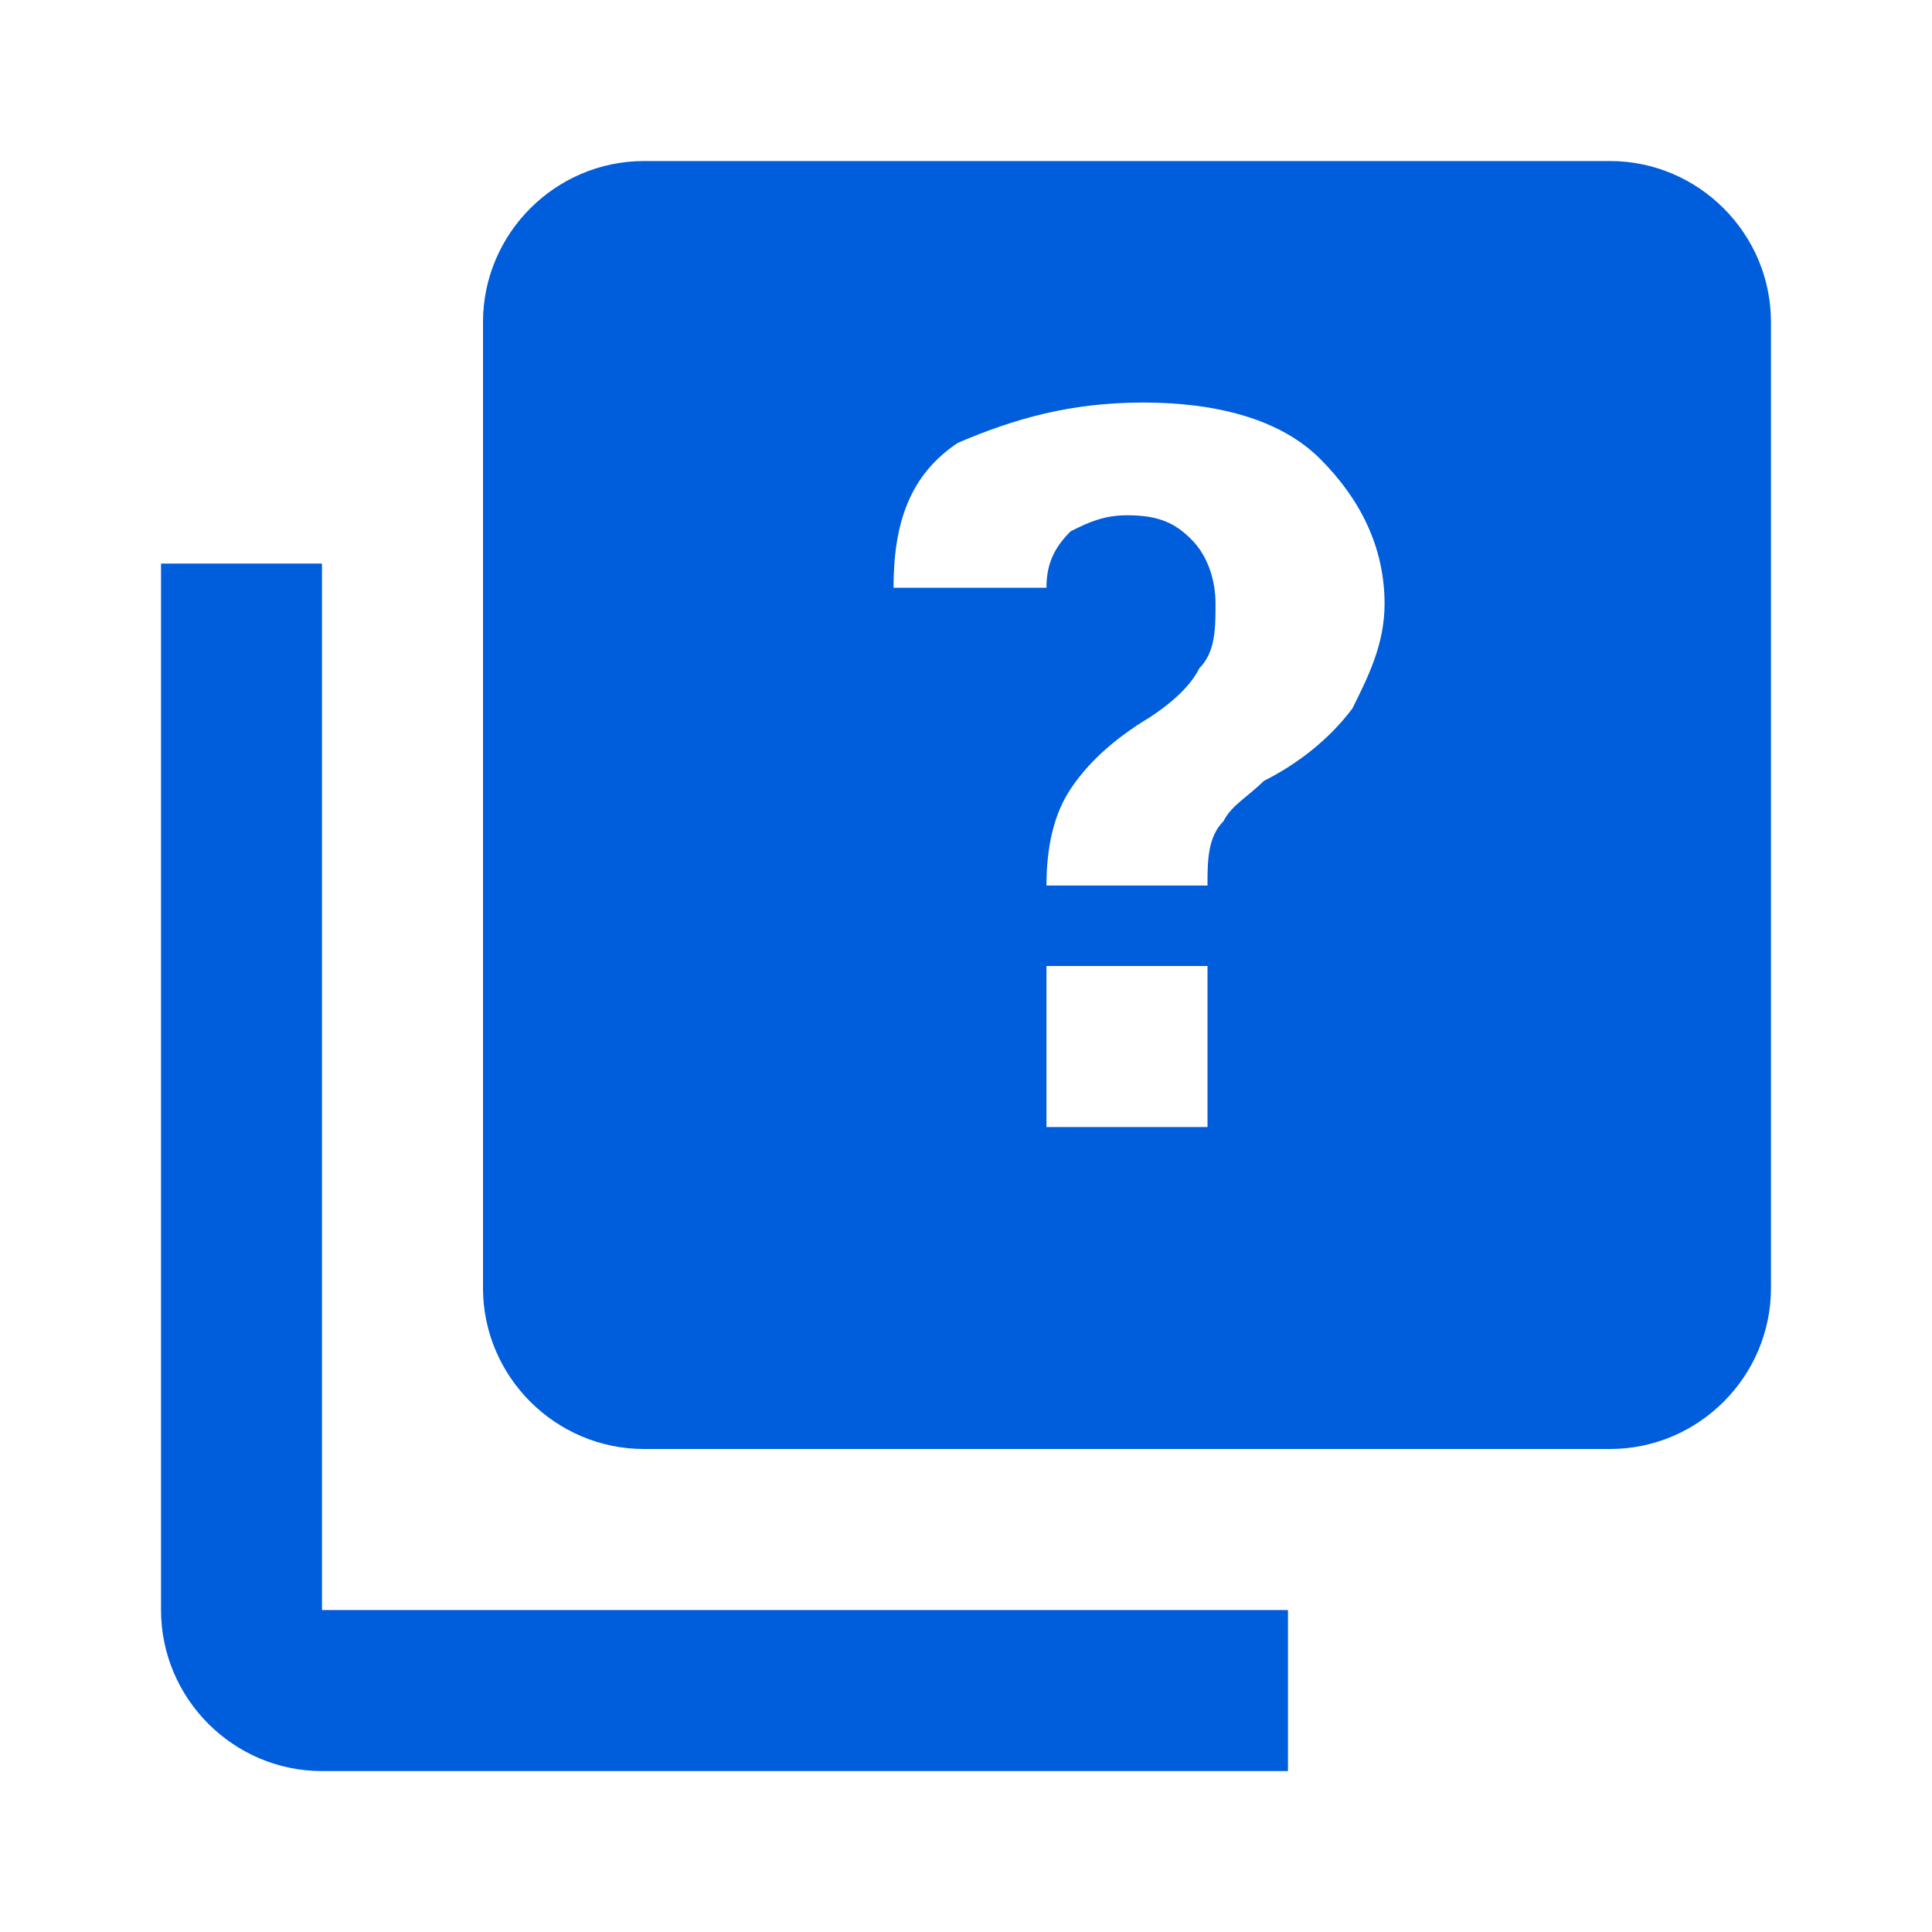
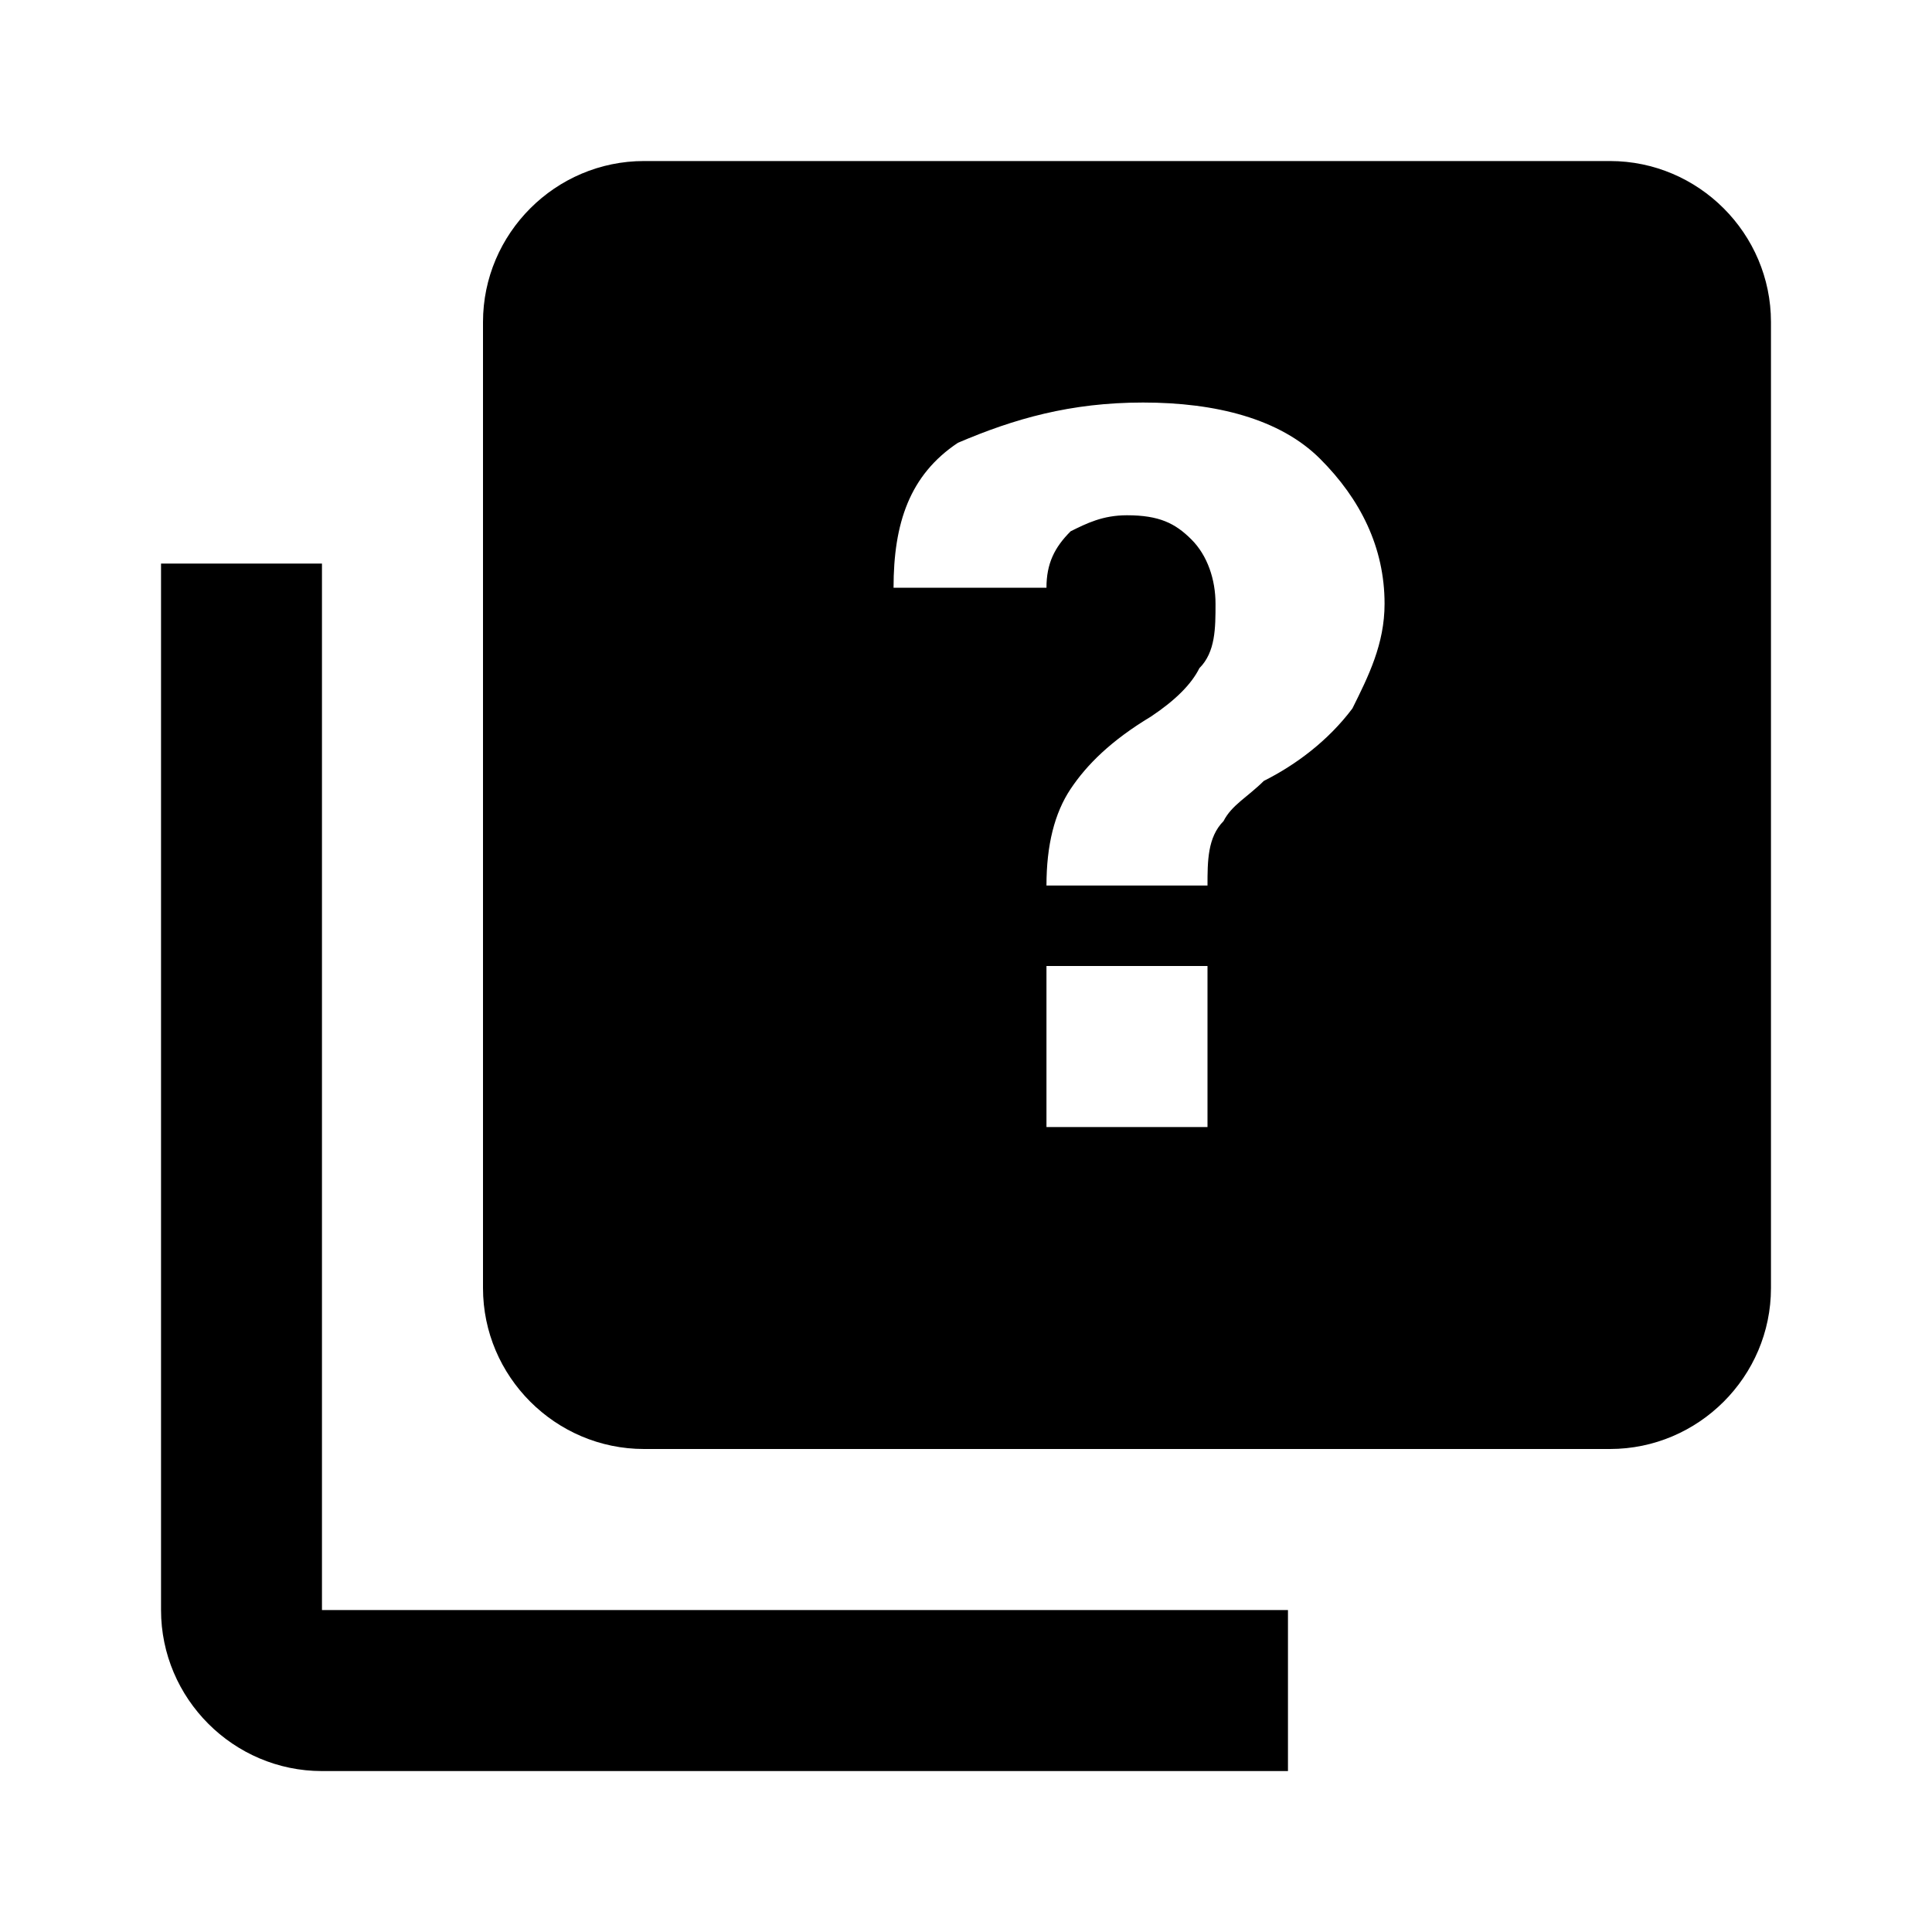
- <svg xmlns="http://www.w3.org/2000/svg" width="20" height="20" viewBox="0 0 20 20" fill="none">
-   <path d="M13.333 16.667V18.334H3.333C2.417 18.334 1.667 17.584 1.667 16.667V5.834H3.333V16.667H13.333ZM16.666 1.667H6.667C5.75 1.667 5 2.417 5 3.334V13.334C5 14.25 5.75 15 6.667 15H16.666C17.583 15 18.333 14.25 18.333 13.334V3.334C18.333 2.417 17.583 1.667 16.666 1.667ZM12.5 11.667H10.833V10H12.5V11.667ZM14 7.334C13.75 7.667 13.416 7.917 13.083 8.084C12.916 8.25 12.75 8.334 12.666 8.5C12.5 8.667 12.5 8.917 12.5 9.167H10.833C10.833 8.75 10.916 8.417 11.083 8.167C11.25 7.917 11.5 7.667 11.916 7.417C12.166 7.25 12.333 7.084 12.416 6.917C12.583 6.75 12.583 6.5 12.583 6.25C12.583 6 12.5 5.75 12.333 5.584C12.166 5.417 12 5.334 11.666 5.334C11.416 5.334 11.25 5.417 11.083 5.5C10.916 5.667 10.833 5.834 10.833 6.084H9.25C9.25 5.417 9.416 4.917 9.916 4.584C10.5 4.334 11.083 4.167 11.833 4.167C12.583 4.167 13.25 4.334 13.666 4.75C14.083 5.167 14.333 5.667 14.333 6.25C14.333 6.667 14.166 7 14 7.334Z" fill="#005DDB" />
+ <svg xmlns="http://www.w3.org/2000/svg" width="20" height="20" viewBox="0 0 20 20">
+   <path d="M13.333 16.667V18.334H3.333C2.417 18.334 1.667 17.584 1.667 16.667V5.834H3.333V16.667H13.333ZM16.666 1.667H6.667C5.75 1.667 5 2.417 5 3.334V13.334C5 14.25 5.75 15 6.667 15H16.666C17.583 15 18.333 14.25 18.333 13.334V3.334C18.333 2.417 17.583 1.667 16.666 1.667ZM12.5 11.667H10.833V10H12.5V11.667ZM14 7.334C13.75 7.667 13.416 7.917 13.083 8.084C12.916 8.25 12.75 8.334 12.666 8.5C12.5 8.667 12.5 8.917 12.5 9.167H10.833C10.833 8.75 10.916 8.417 11.083 8.167C11.25 7.917 11.5 7.667 11.916 7.417C12.166 7.25 12.333 7.084 12.416 6.917C12.583 6.75 12.583 6.5 12.583 6.25C12.583 6 12.5 5.75 12.333 5.584C12.166 5.417 12 5.334 11.666 5.334C11.416 5.334 11.25 5.417 11.083 5.5C10.916 5.667 10.833 5.834 10.833 6.084H9.25C9.25 5.417 9.416 4.917 9.916 4.584C10.5 4.334 11.083 4.167 11.833 4.167C12.583 4.167 13.25 4.334 13.666 4.75C14.083 5.167 14.333 5.667 14.333 6.25C14.333 6.667 14.166 7 14 7.334Z" />
</svg>
